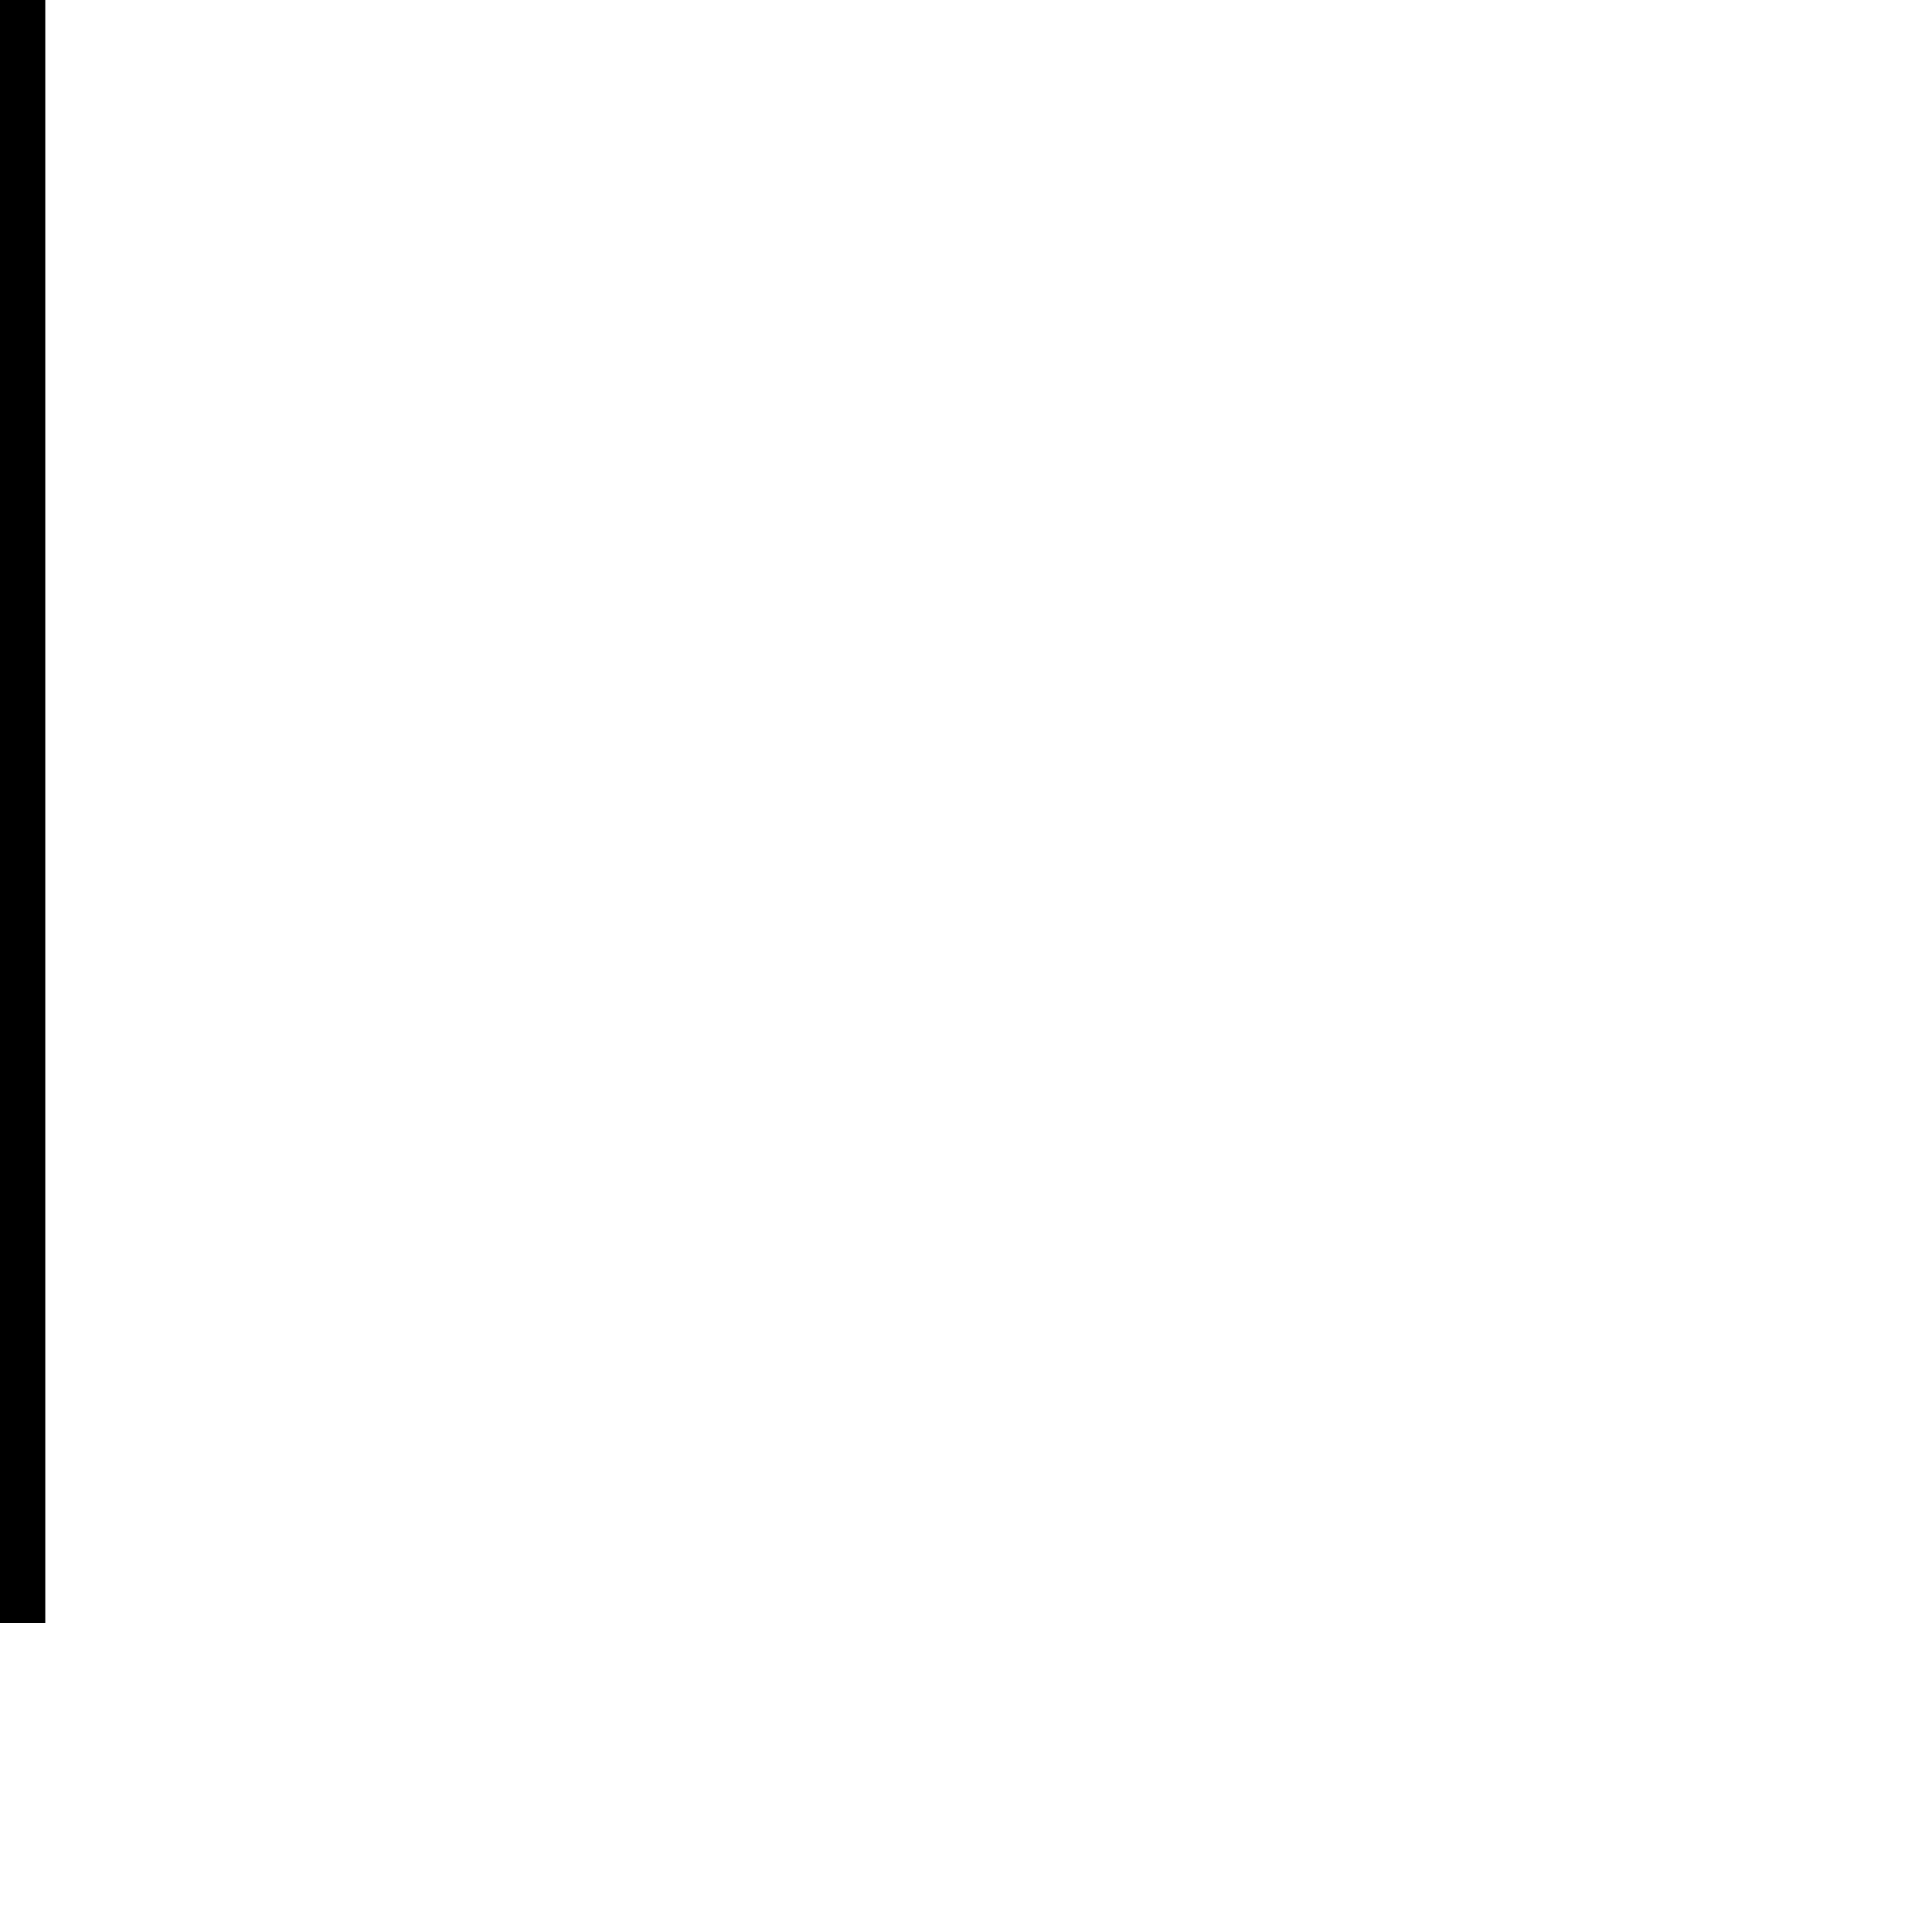
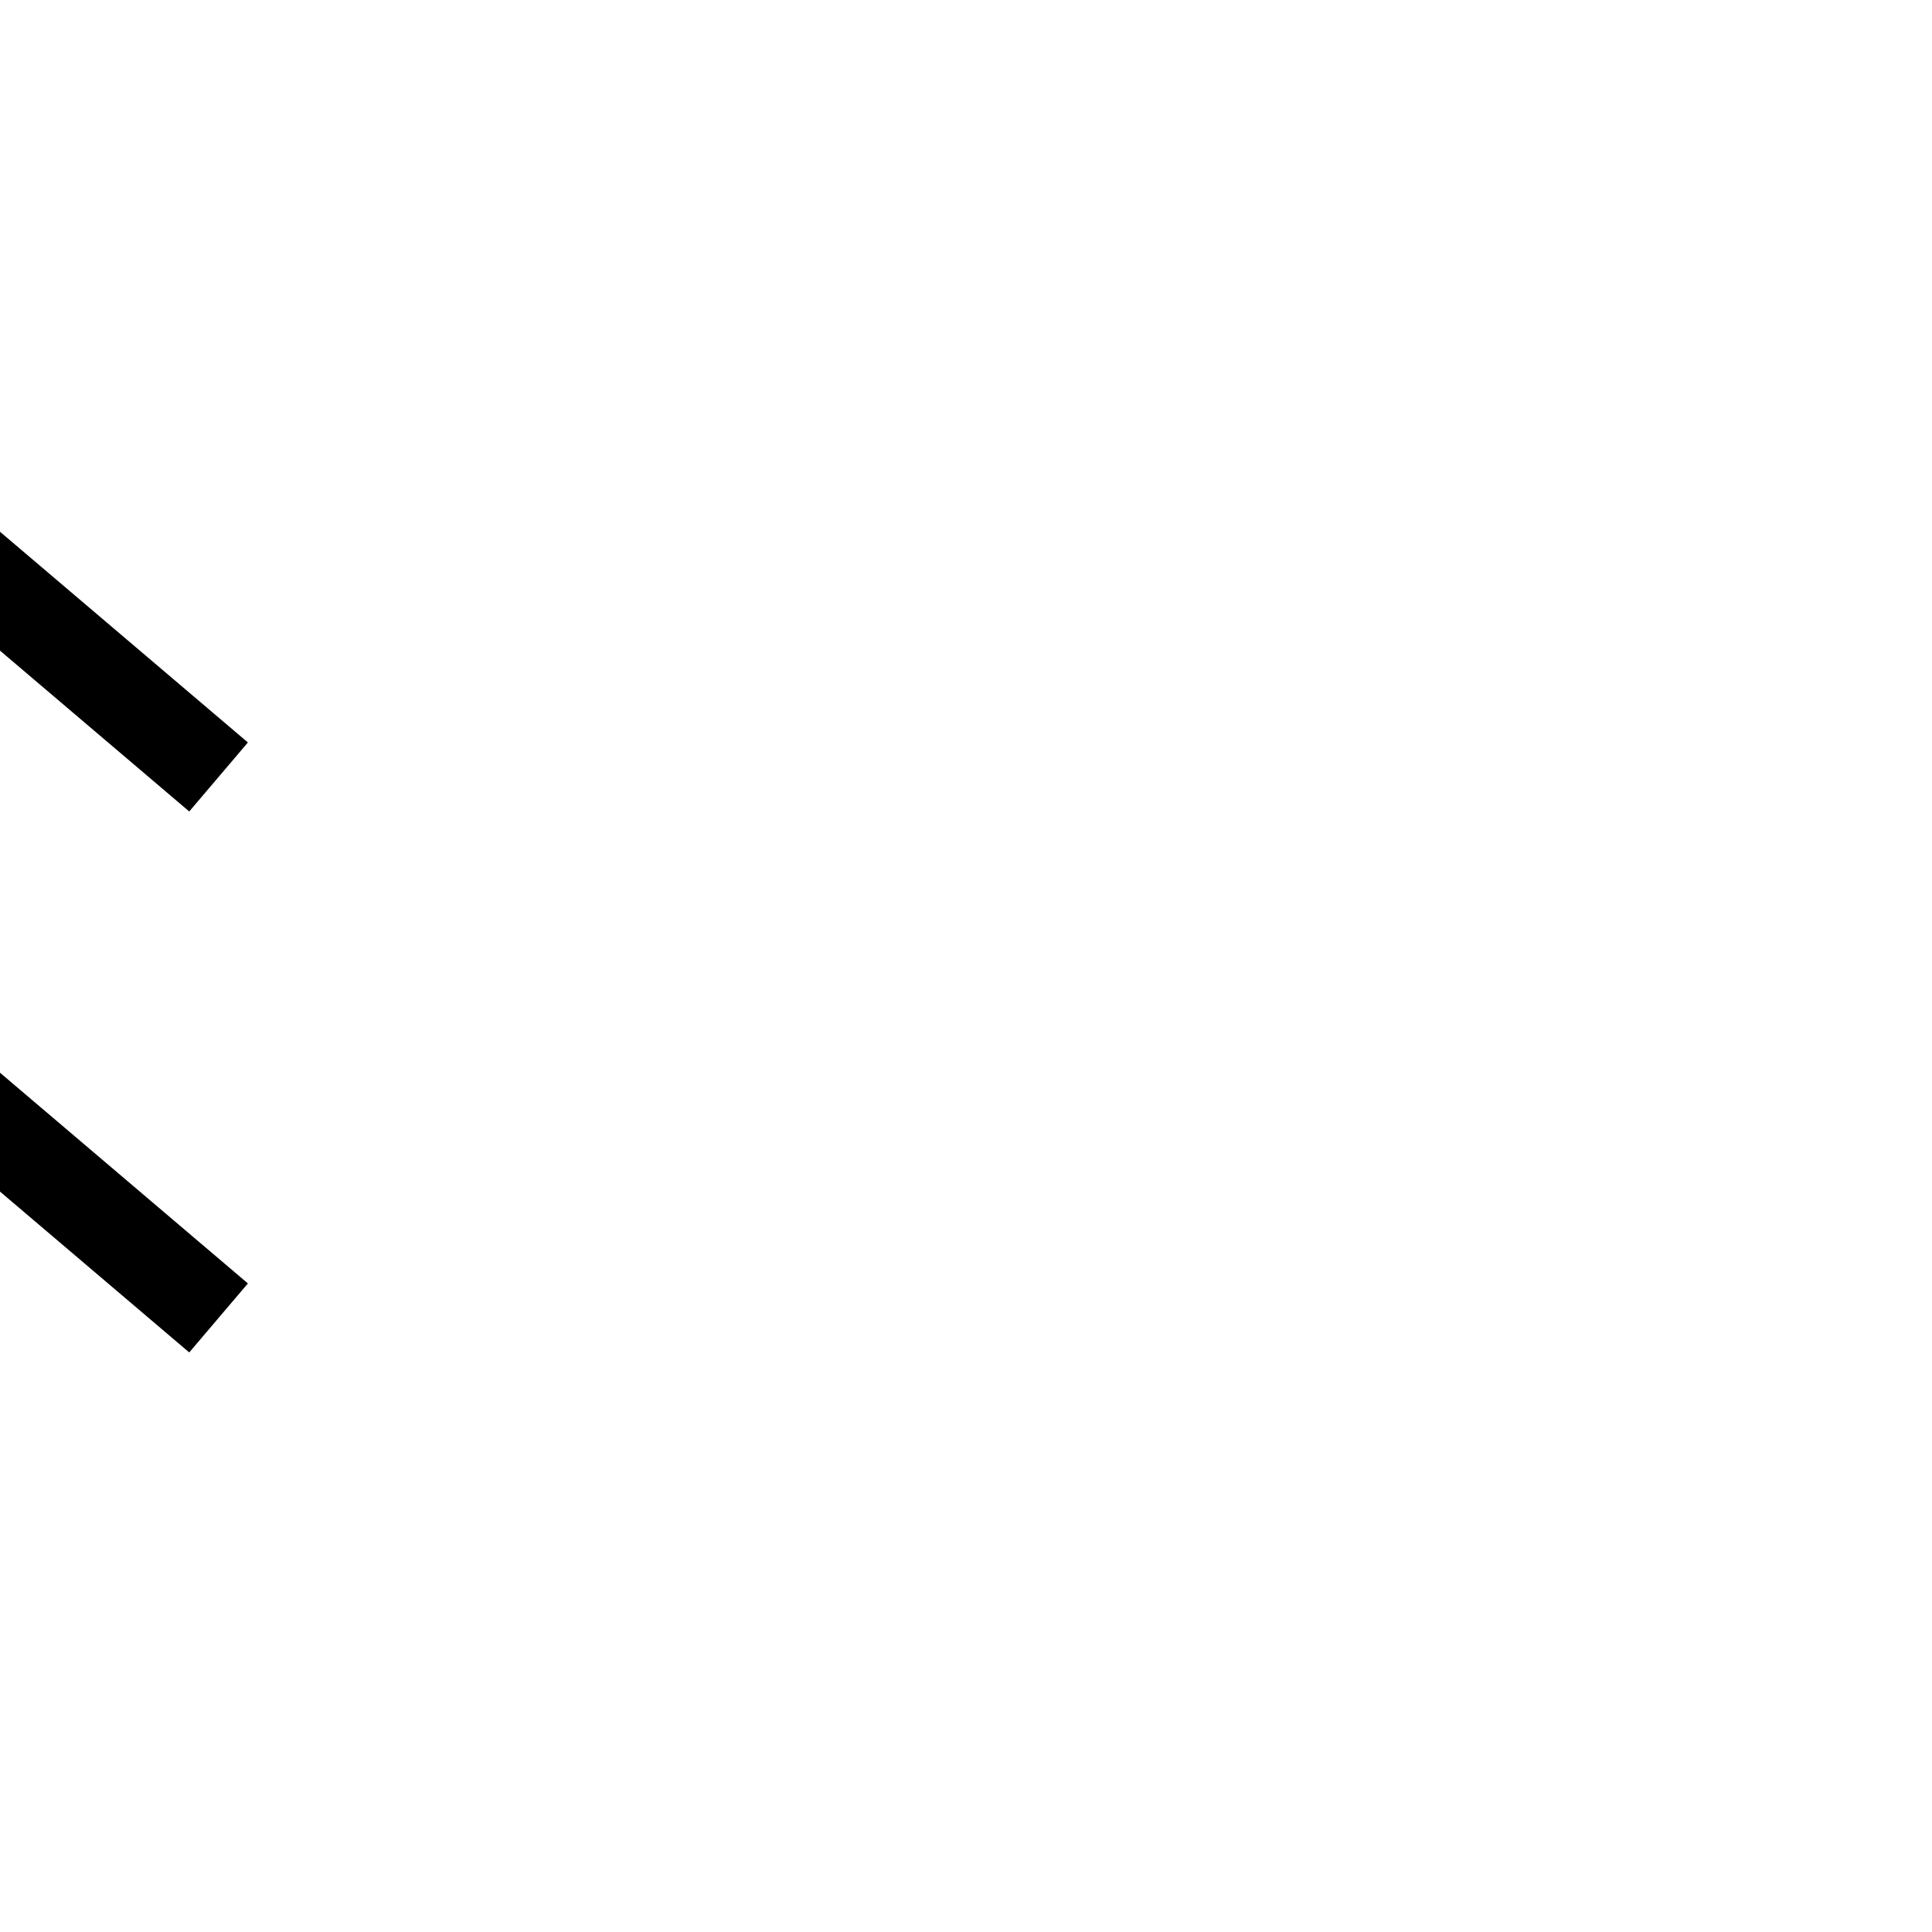
<svg xmlns="http://www.w3.org/2000/svg" width="100" height="100" viewBox="0 0 100 100" version="1.1" id="svg1035">
  <defs id="defs1032" />
  <g id="layer1">
-     <path style="color:#000000;fill:#000000;-inkscape-stroke:none" d="m -2.344,0 v 84 h 4.688 V 0 Z" id="path3207" />
+     <g id="path5173" transform="translate(1.336333,34.20338)">
+       <path style="color:#000000;fill:#000000;fill-opacity:0;stroke-width:4;stroke-linejoin:bevel;-inkscape-stroke:none" d="M -10,1.562 10,17.562" id="path5188" />
+     </g>
+     <path style="fill:#000000;stroke:#000000;stroke-width:4.688;stroke-linejoin:bevel;stroke-dasharray:none;stroke-opacity:1" d="m -8.687,23.216 20,17" id="path1675" />
+     <path style="fill:#000000;stroke:#000000;stroke-width:4.688;stroke-linejoin:bevel;stroke-dasharray:none;stroke-opacity:1" d="m -8.687,51.216 20,17" id="path5919" />
  </g>
</svg>
